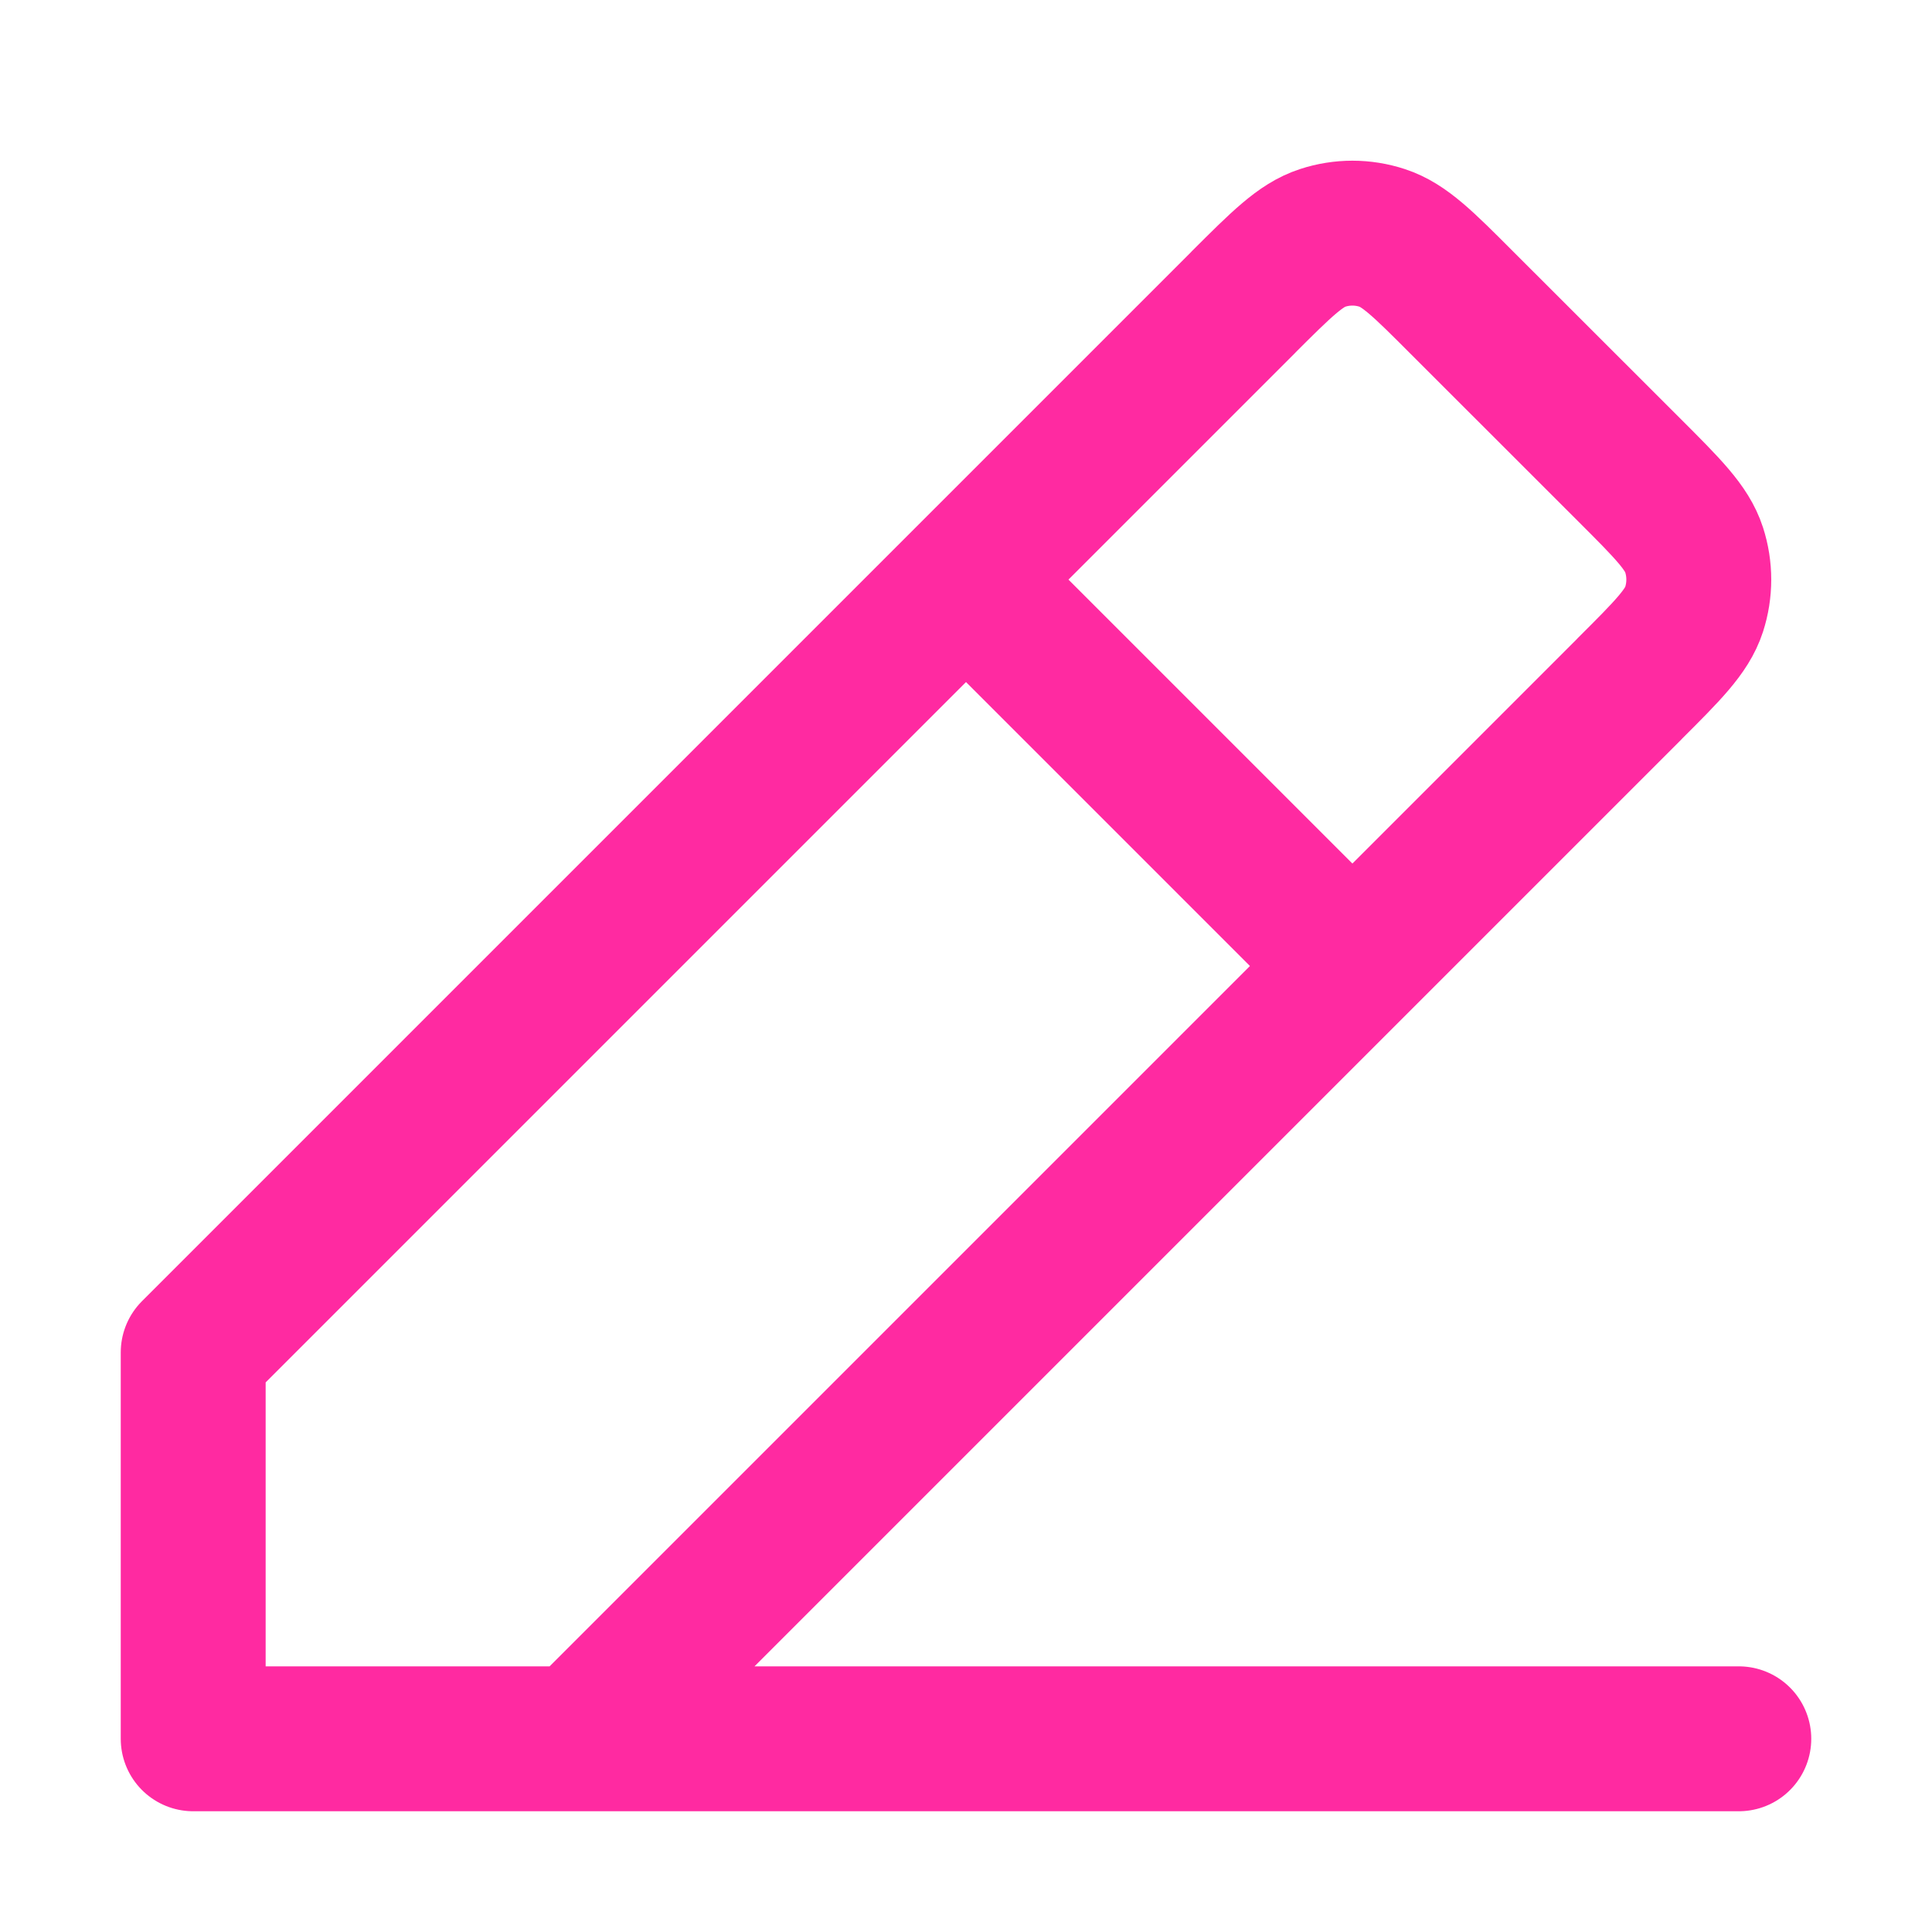
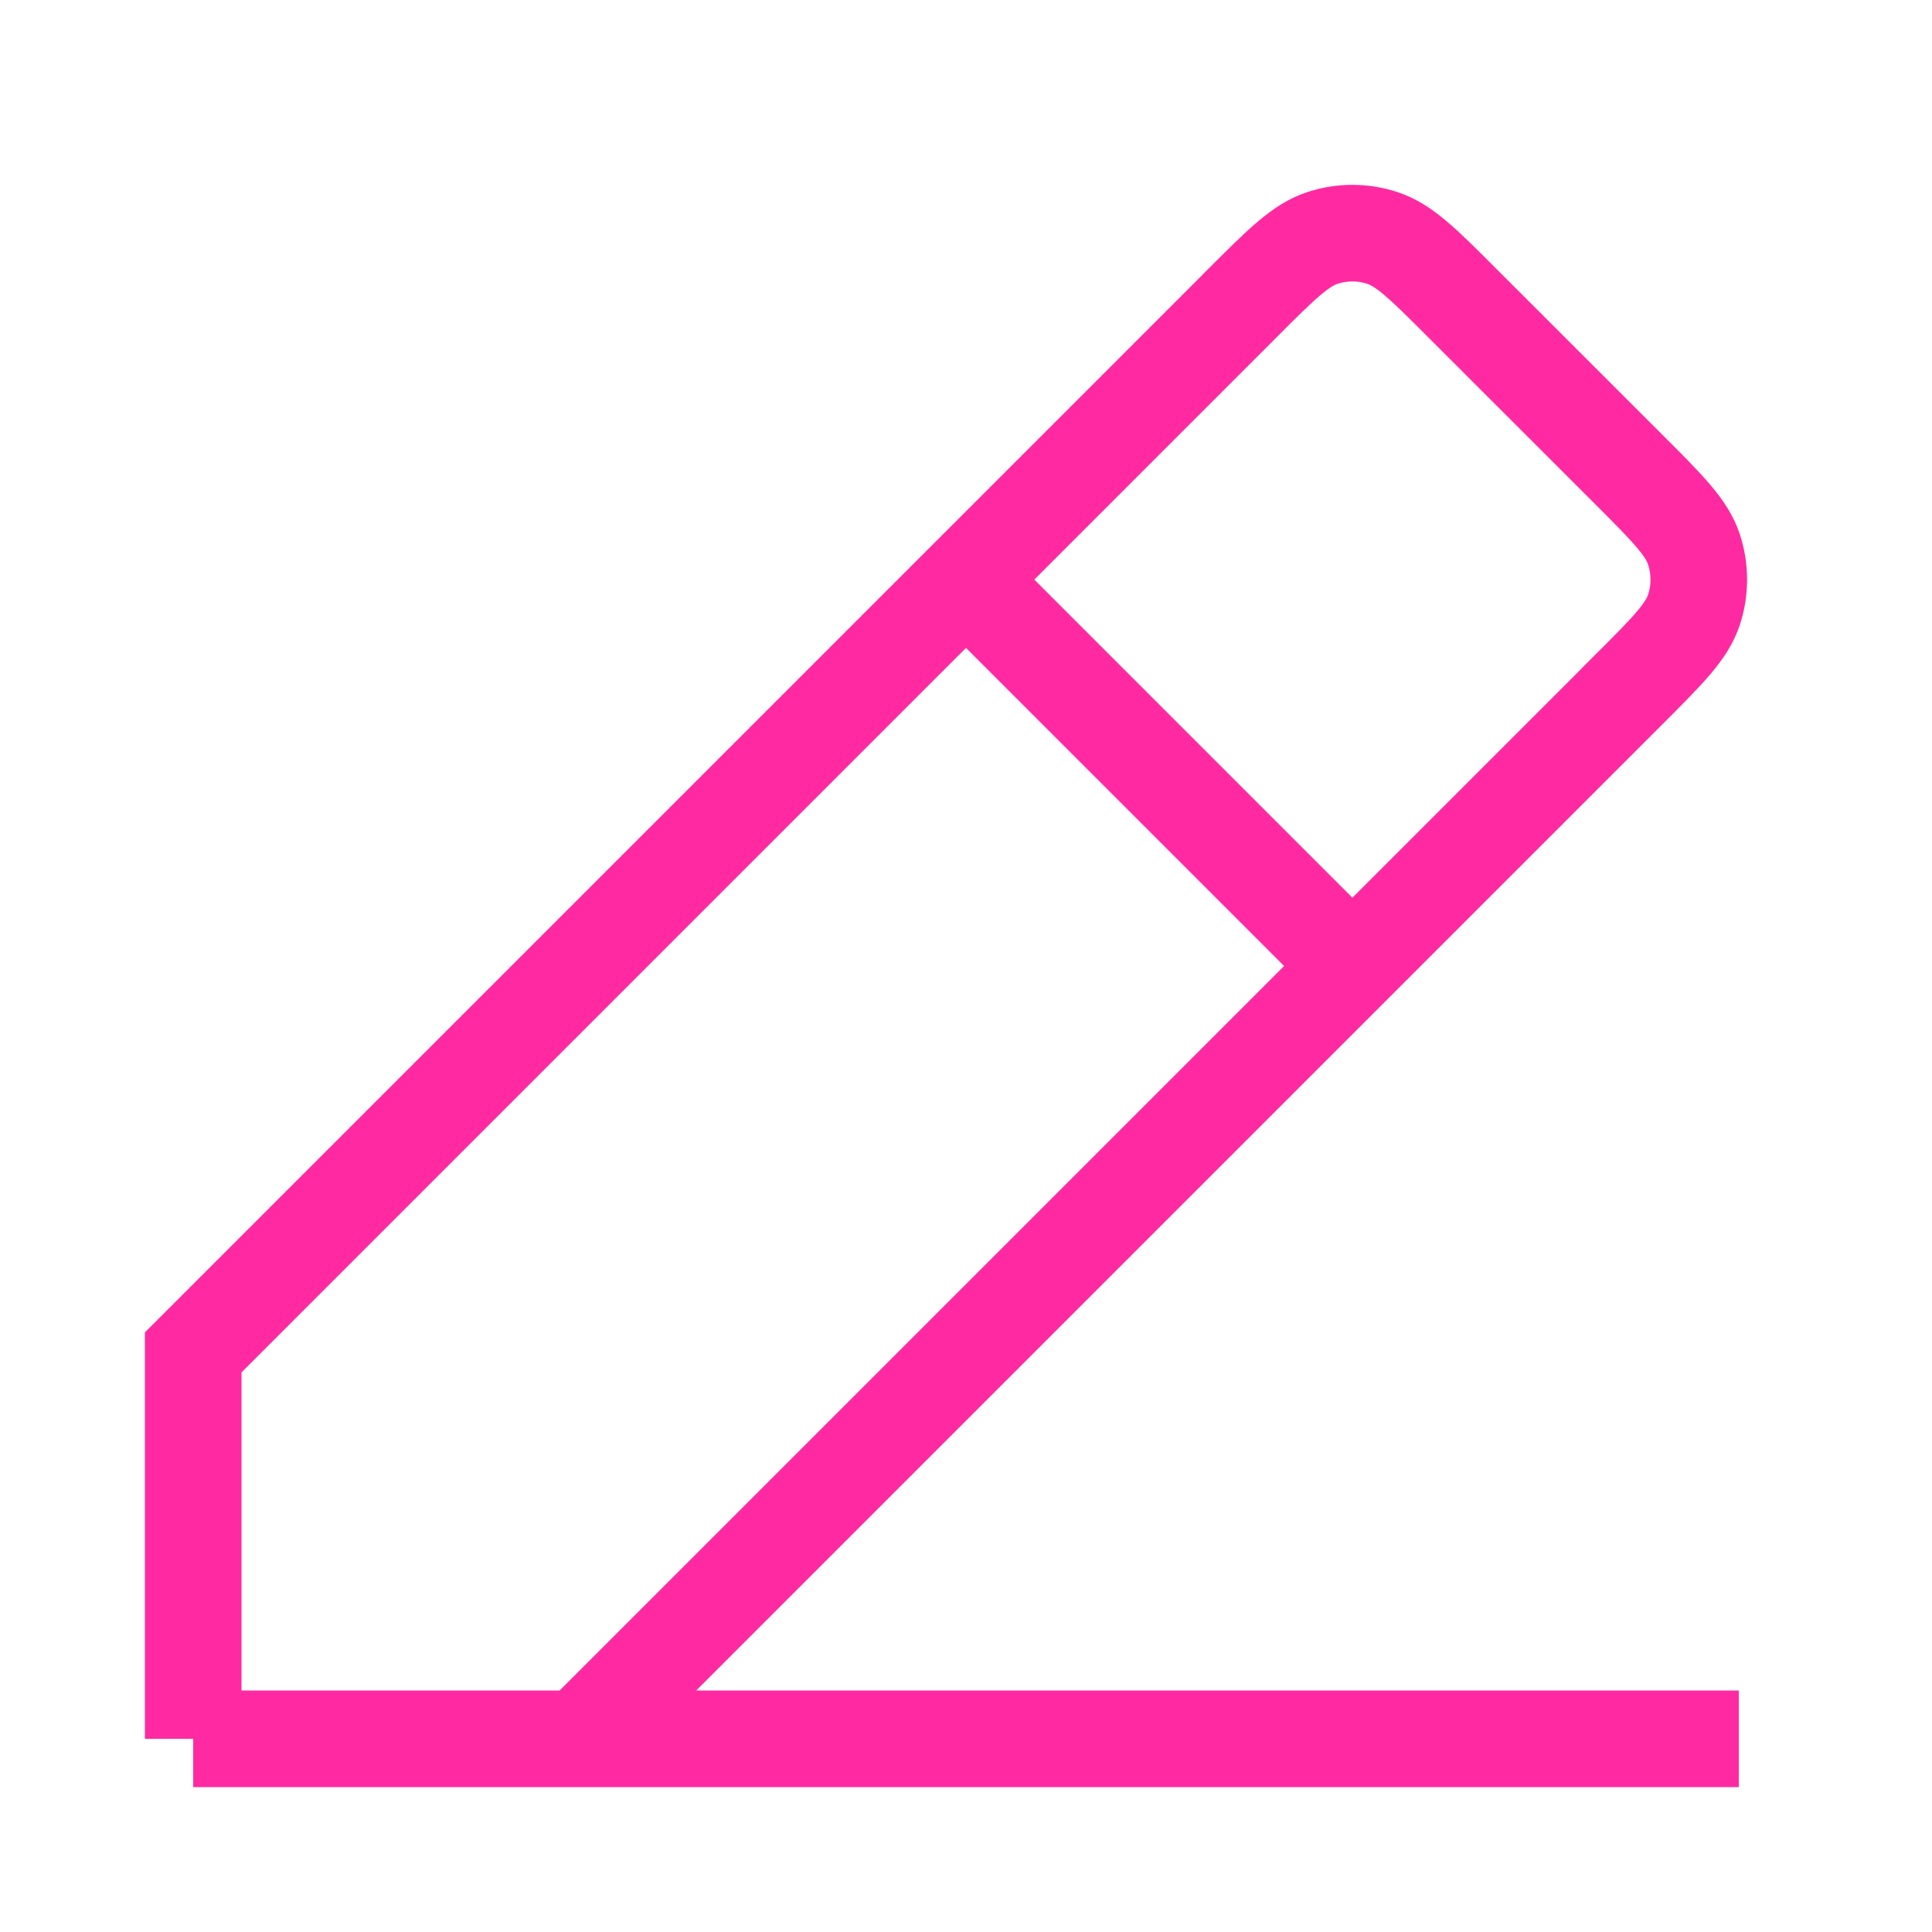
<svg xmlns="http://www.w3.org/2000/svg" width="20" height="20" viewBox="0 0 20 20" fill="none">
-   <path d="M2 18H18M2 18V14L10 6M2 18L6 18L14 10M10 6L12.869 3.131L12.87 3.129C13.265 2.735 13.463 2.537 13.691 2.463C13.892 2.397 14.108 2.397 14.309 2.463C14.537 2.537 14.735 2.734 15.129 3.129L16.869 4.868C17.265 5.264 17.463 5.462 17.537 5.691C17.602 5.892 17.602 6.108 17.537 6.309C17.463 6.537 17.265 6.735 16.869 7.13L16.869 7.131L14 10M10 6L14 10" stroke="#FF2AA1" stroke-width="1.5" stroke-linecap="round" stroke-linejoin="round" />
+   <path d="M2 18H18M2 18V14L10 6M2 18L6 18L14 10M10 6L12.869 3.131L12.87 3.129C13.265 2.735 13.463 2.537 13.691 2.463C13.892 2.397 14.108 2.397 14.309 2.463C14.537 2.537 14.735 2.734 15.129 3.129L16.869 4.868C17.265 5.264 17.463 5.462 17.537 5.691C17.602 5.892 17.602 6.108 17.537 6.309C17.463 6.537 17.265 6.735 16.869 7.13L16.869 7.131L14 10M10 6L14 10" stroke="#FF2AA1" strokeWidth="1.5" strokeLinecap="round" strokeLinejoin="round" />
</svg>
